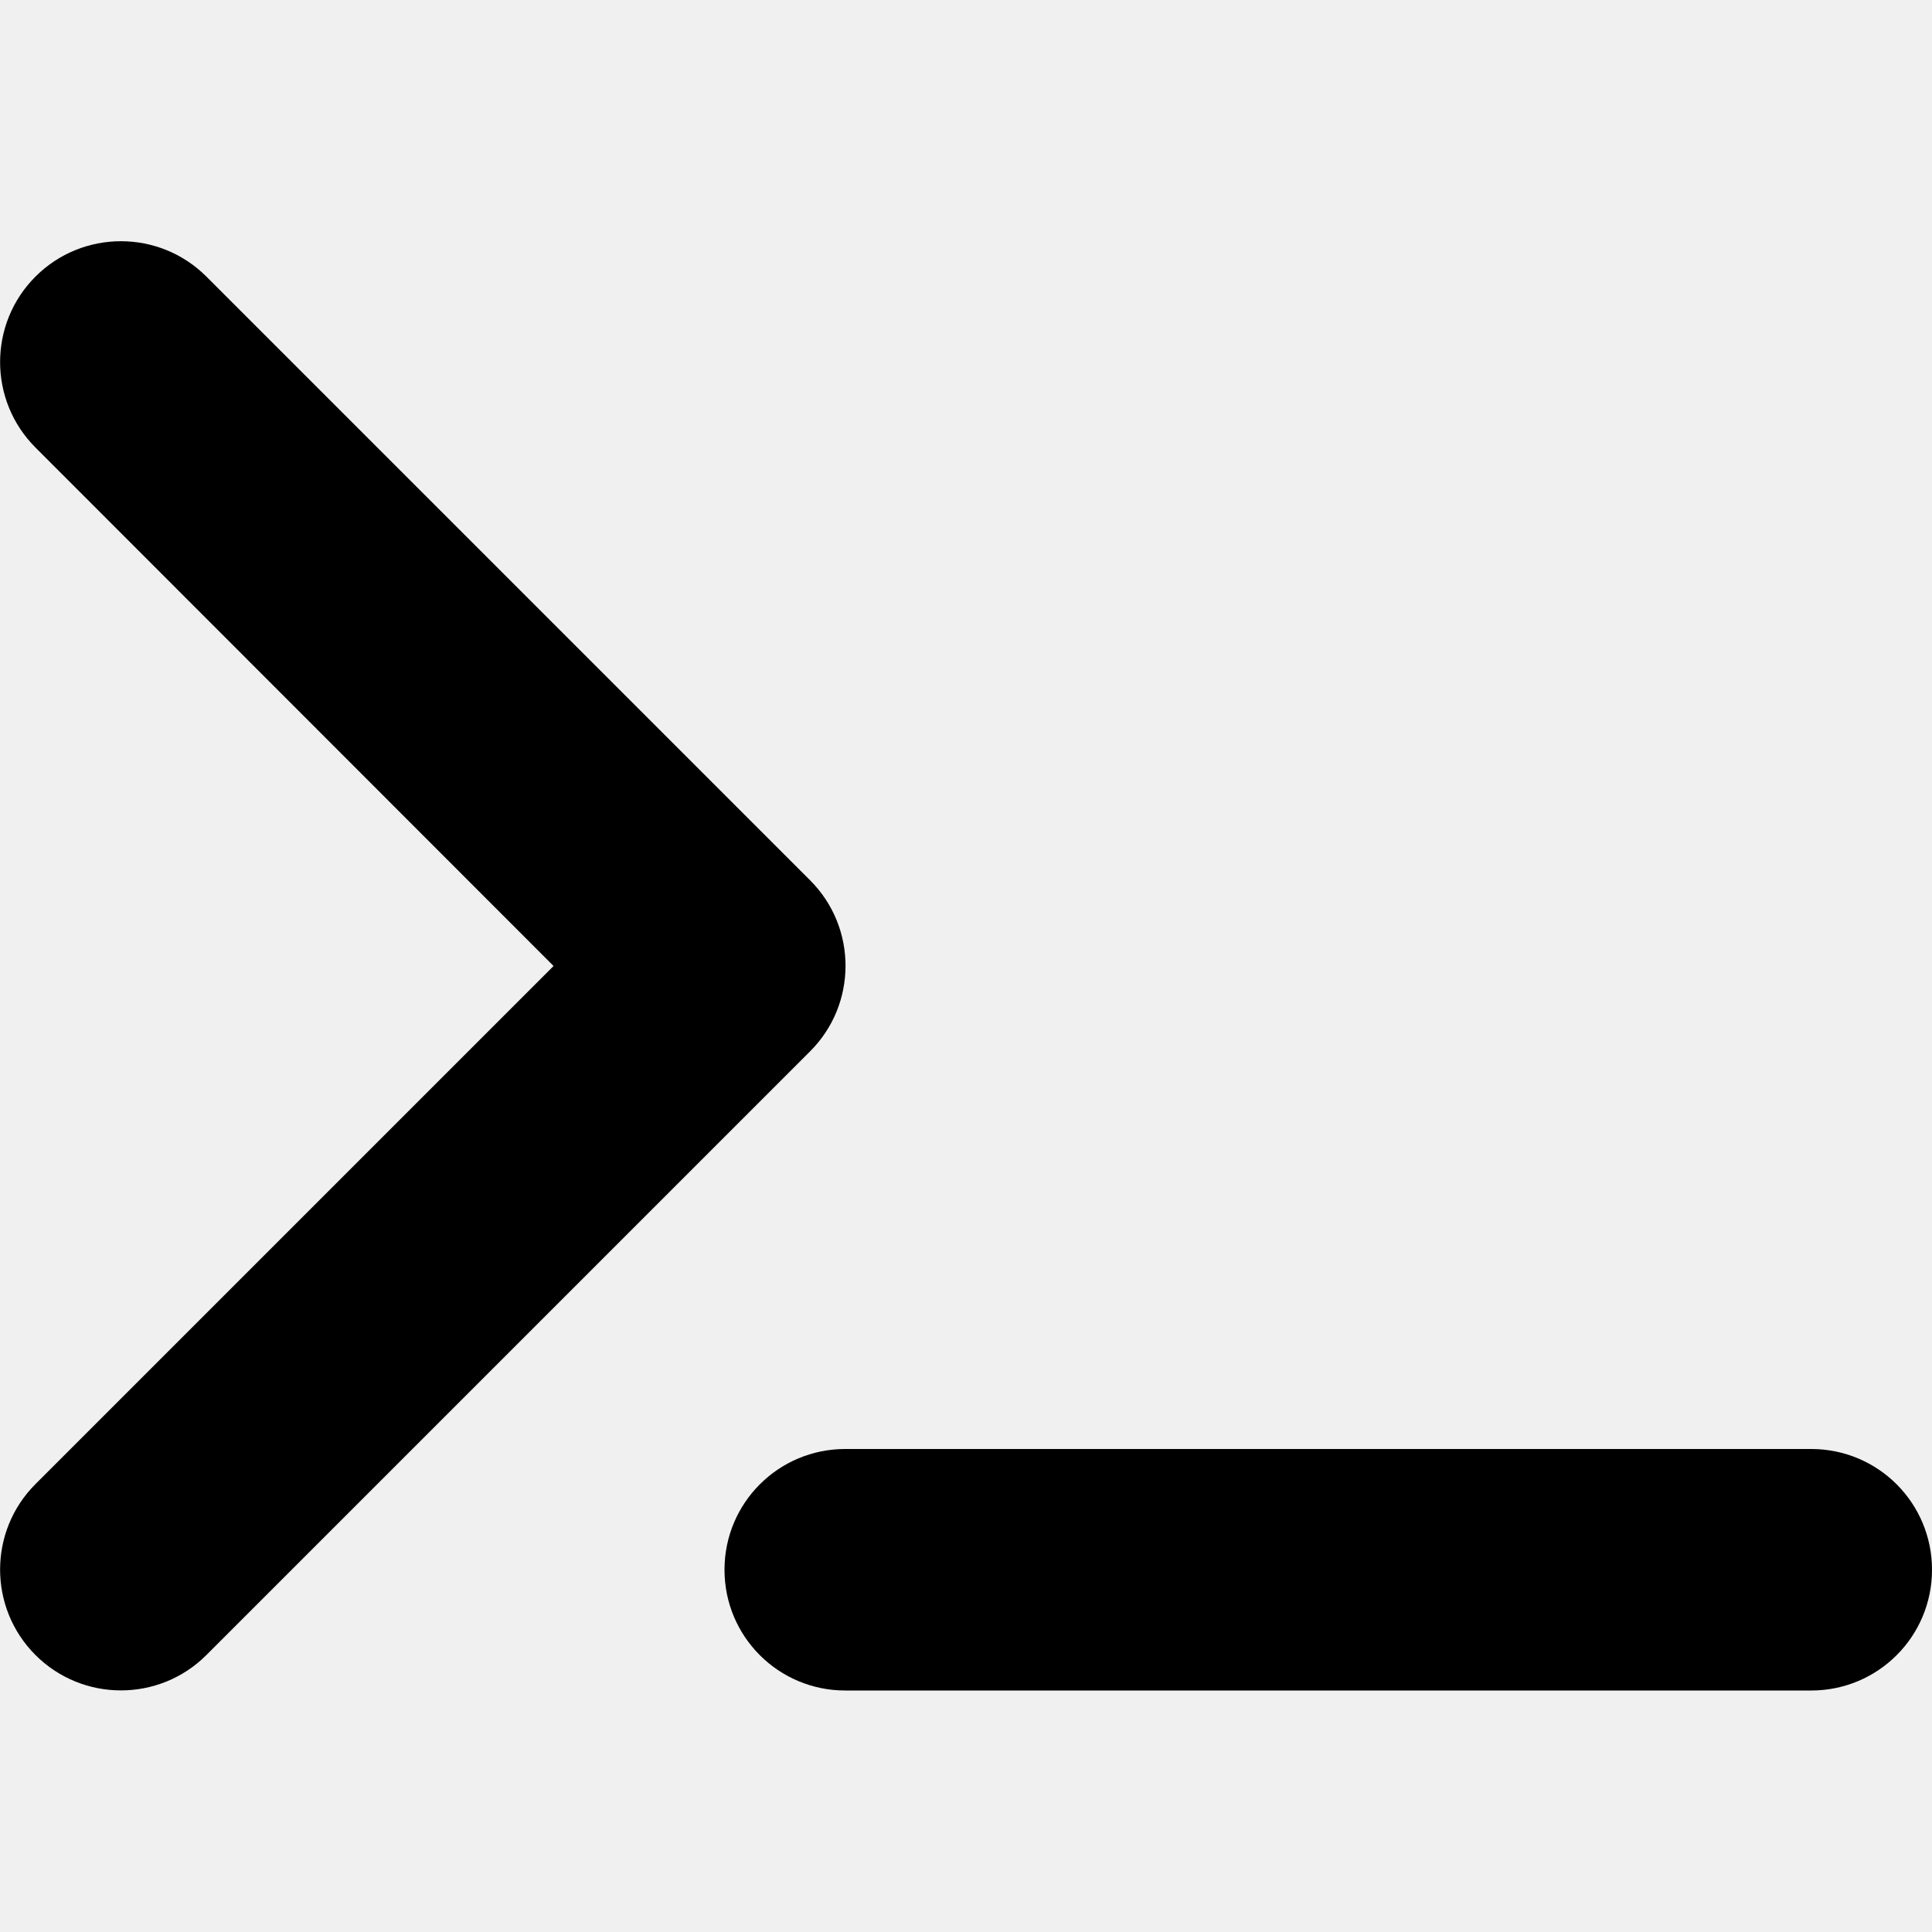
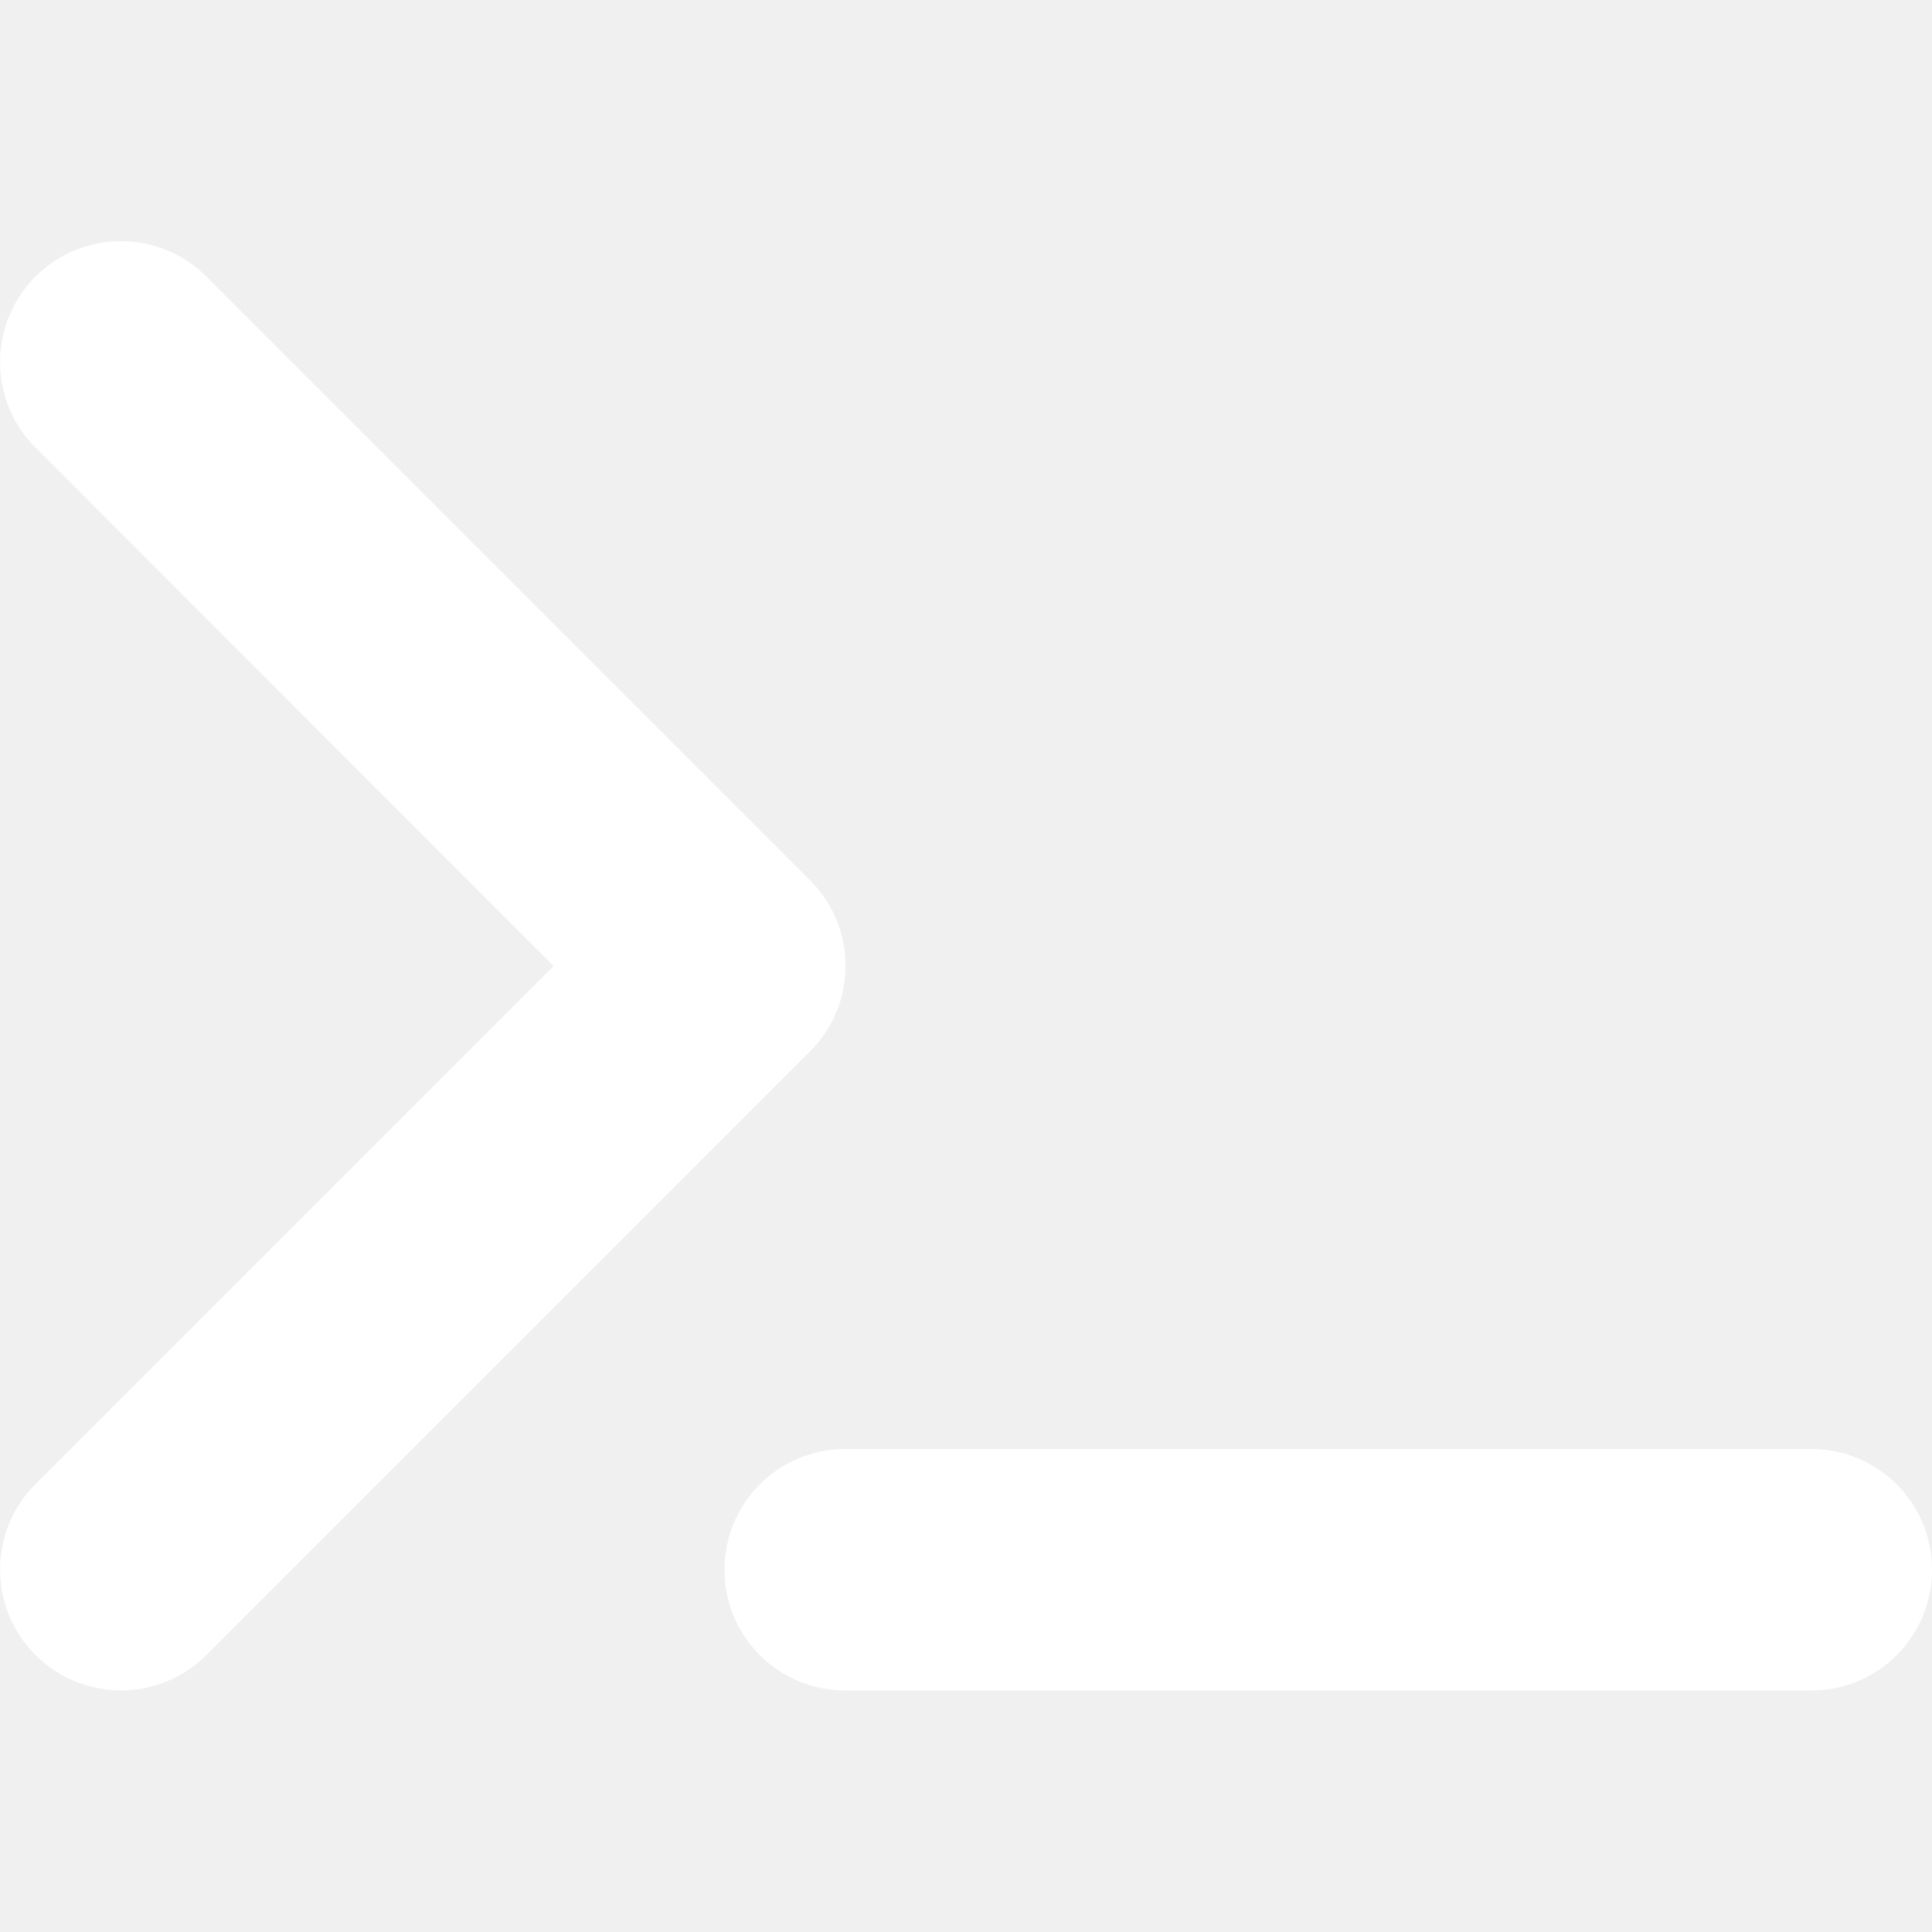
<svg xmlns="http://www.w3.org/2000/svg" viewBox="0 0 512 512">
-   <path fill="currentColor" d="M9.4 118.6c-12.5-12.5-12.5-32.8 0-45.3s32.8-12.5 45.3 0l160 160c12.5 12.5 12.5 32.8 0 45.3l-160 160c-12.5 12.5-32.8 12.5-45.3 0s-12.5-32.8 0-45.3L146.7 256 9.4 118.6zM224 384l256 0c17.7 0 32 14.3 32 32s-14.3 32-32 32l-256 0c-17.7 0-32-14.3-32-32s14.3-32 32-32z" />
+   <path fill="#FFFFFF" d="M9.4 118.6c-12.5-12.5-12.5-32.8 0-45.3s32.8-12.5 45.3 0l160 160c12.5 12.5 12.5 32.8 0 45.3l-160 160c-12.5 12.5-32.8 12.5-45.3 0s-12.5-32.8 0-45.3L146.7 256 9.4 118.6zM224 384l256 0c17.7 0 32 14.3 32 32s-14.3 32-32 32l-256 0c-17.7 0-32-14.3-32-32s14.3-32 32-32z" />
</svg>
